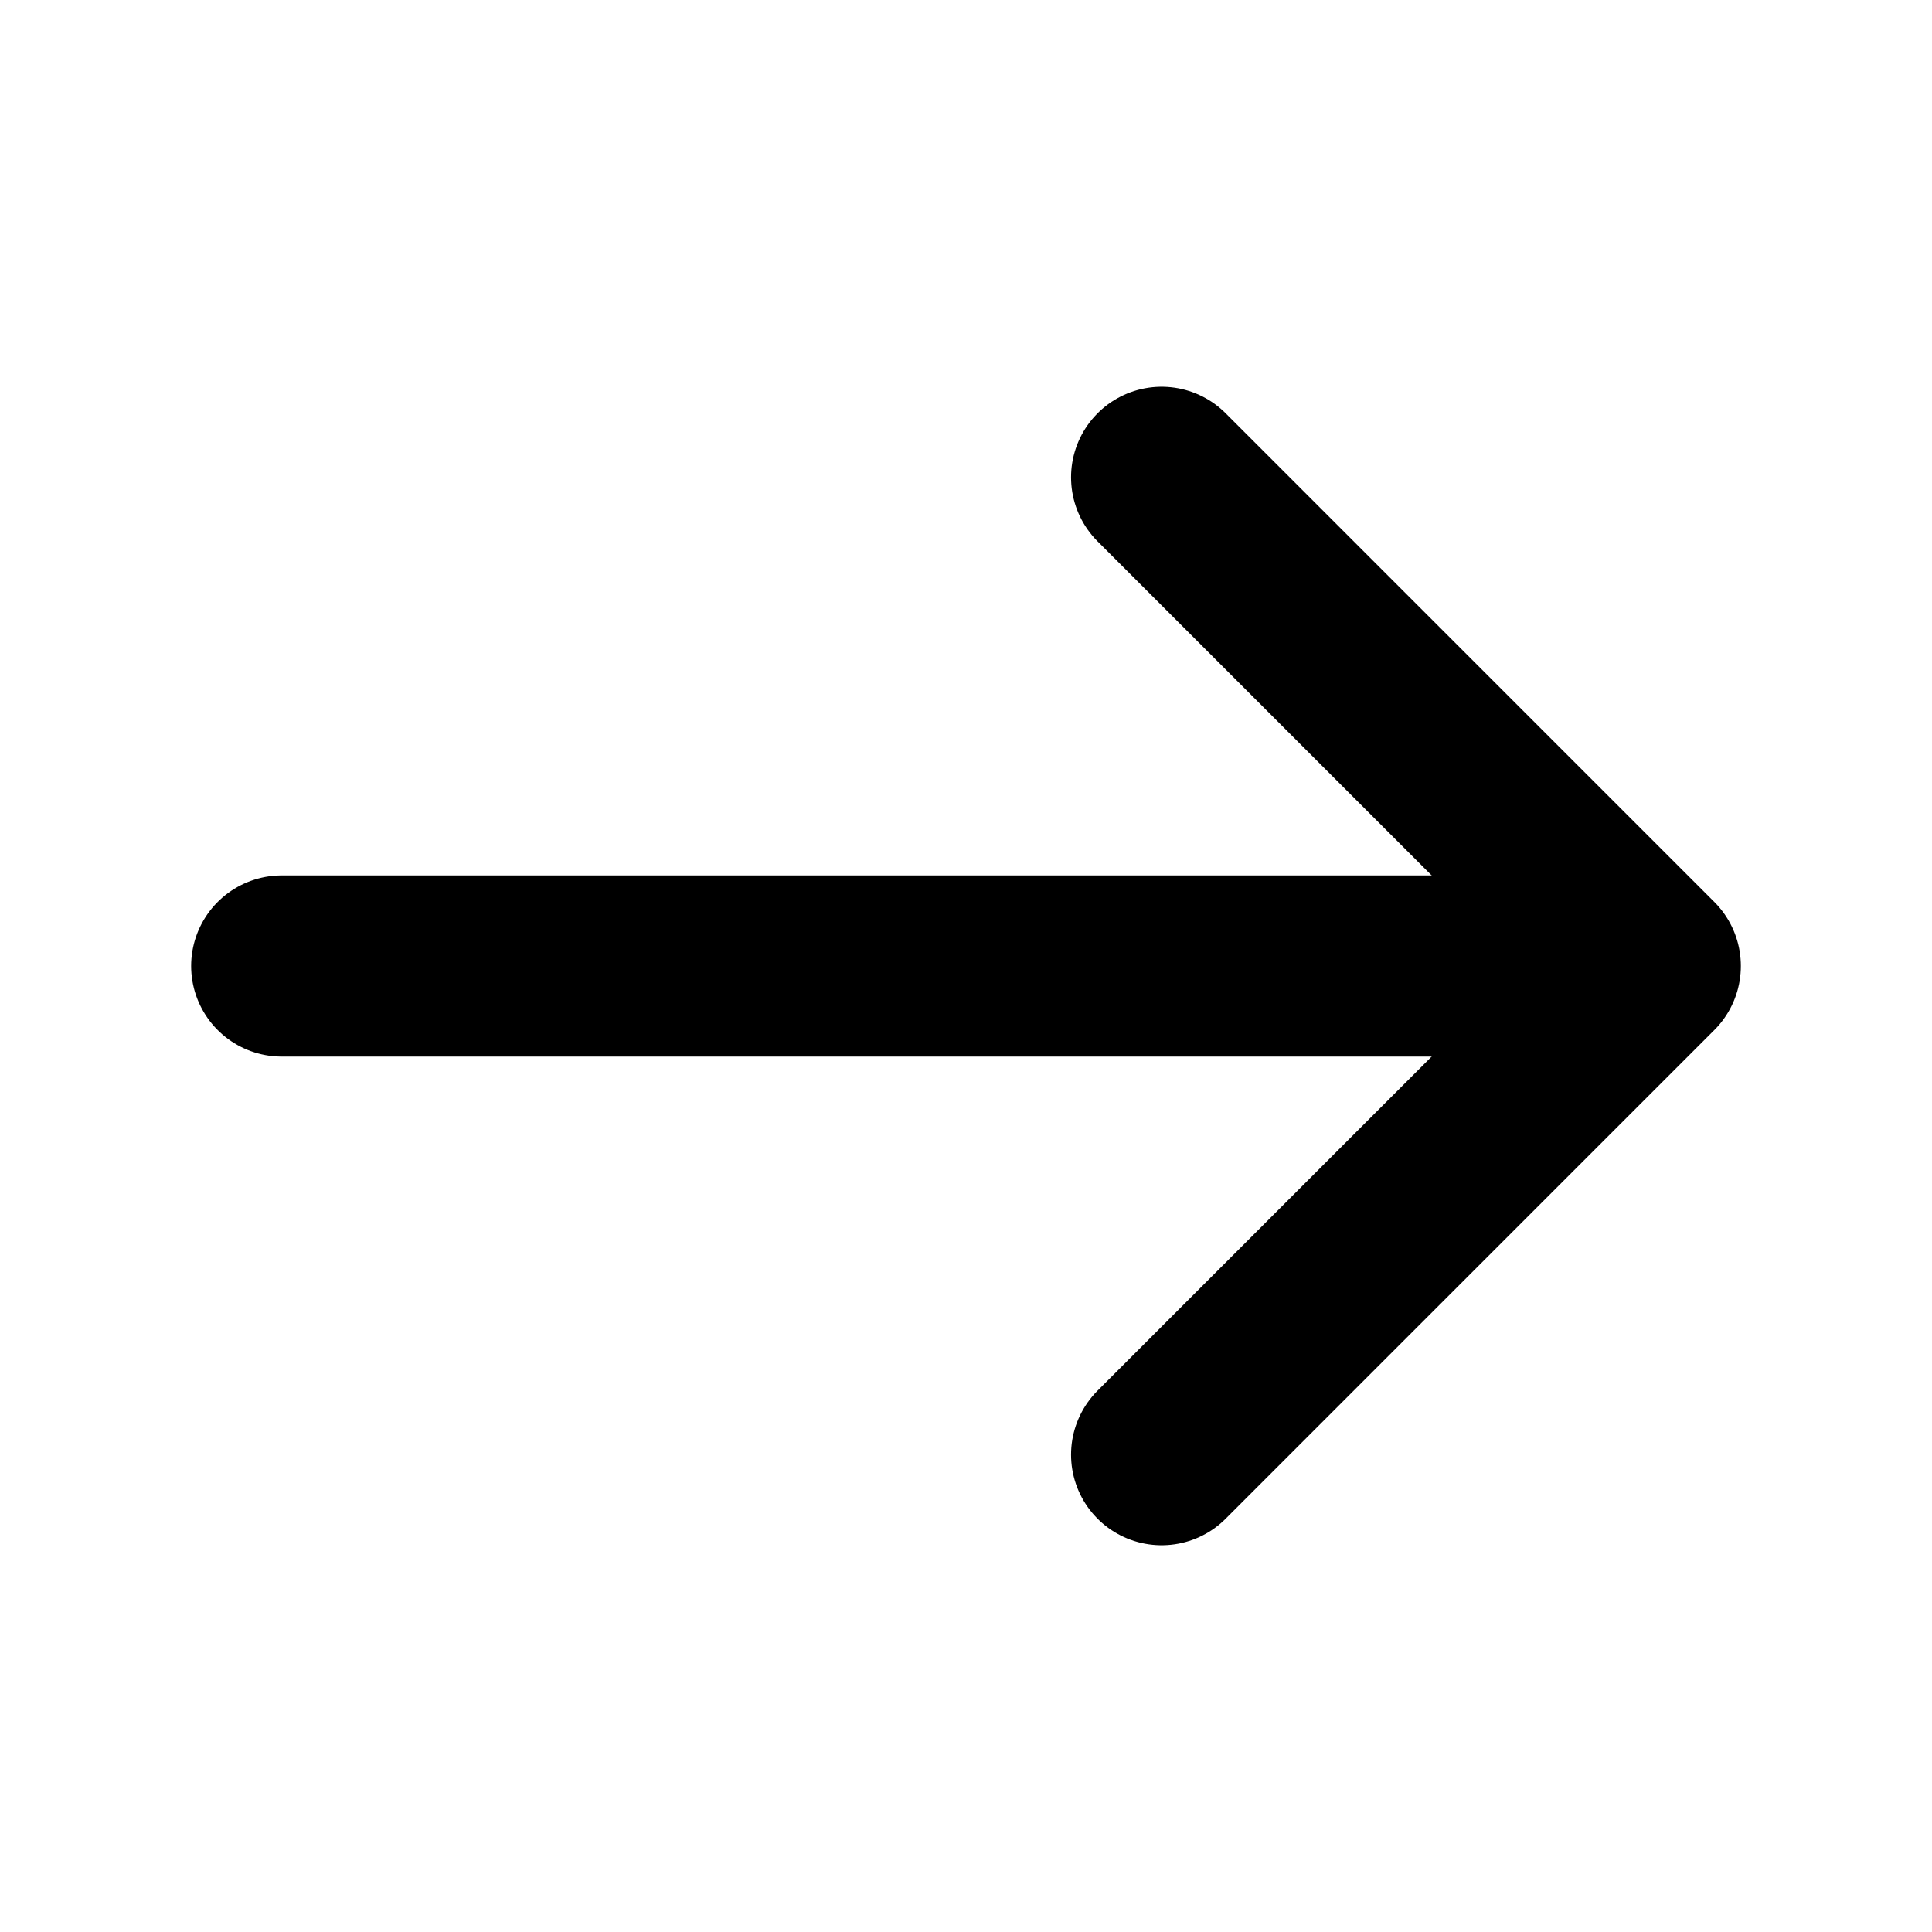
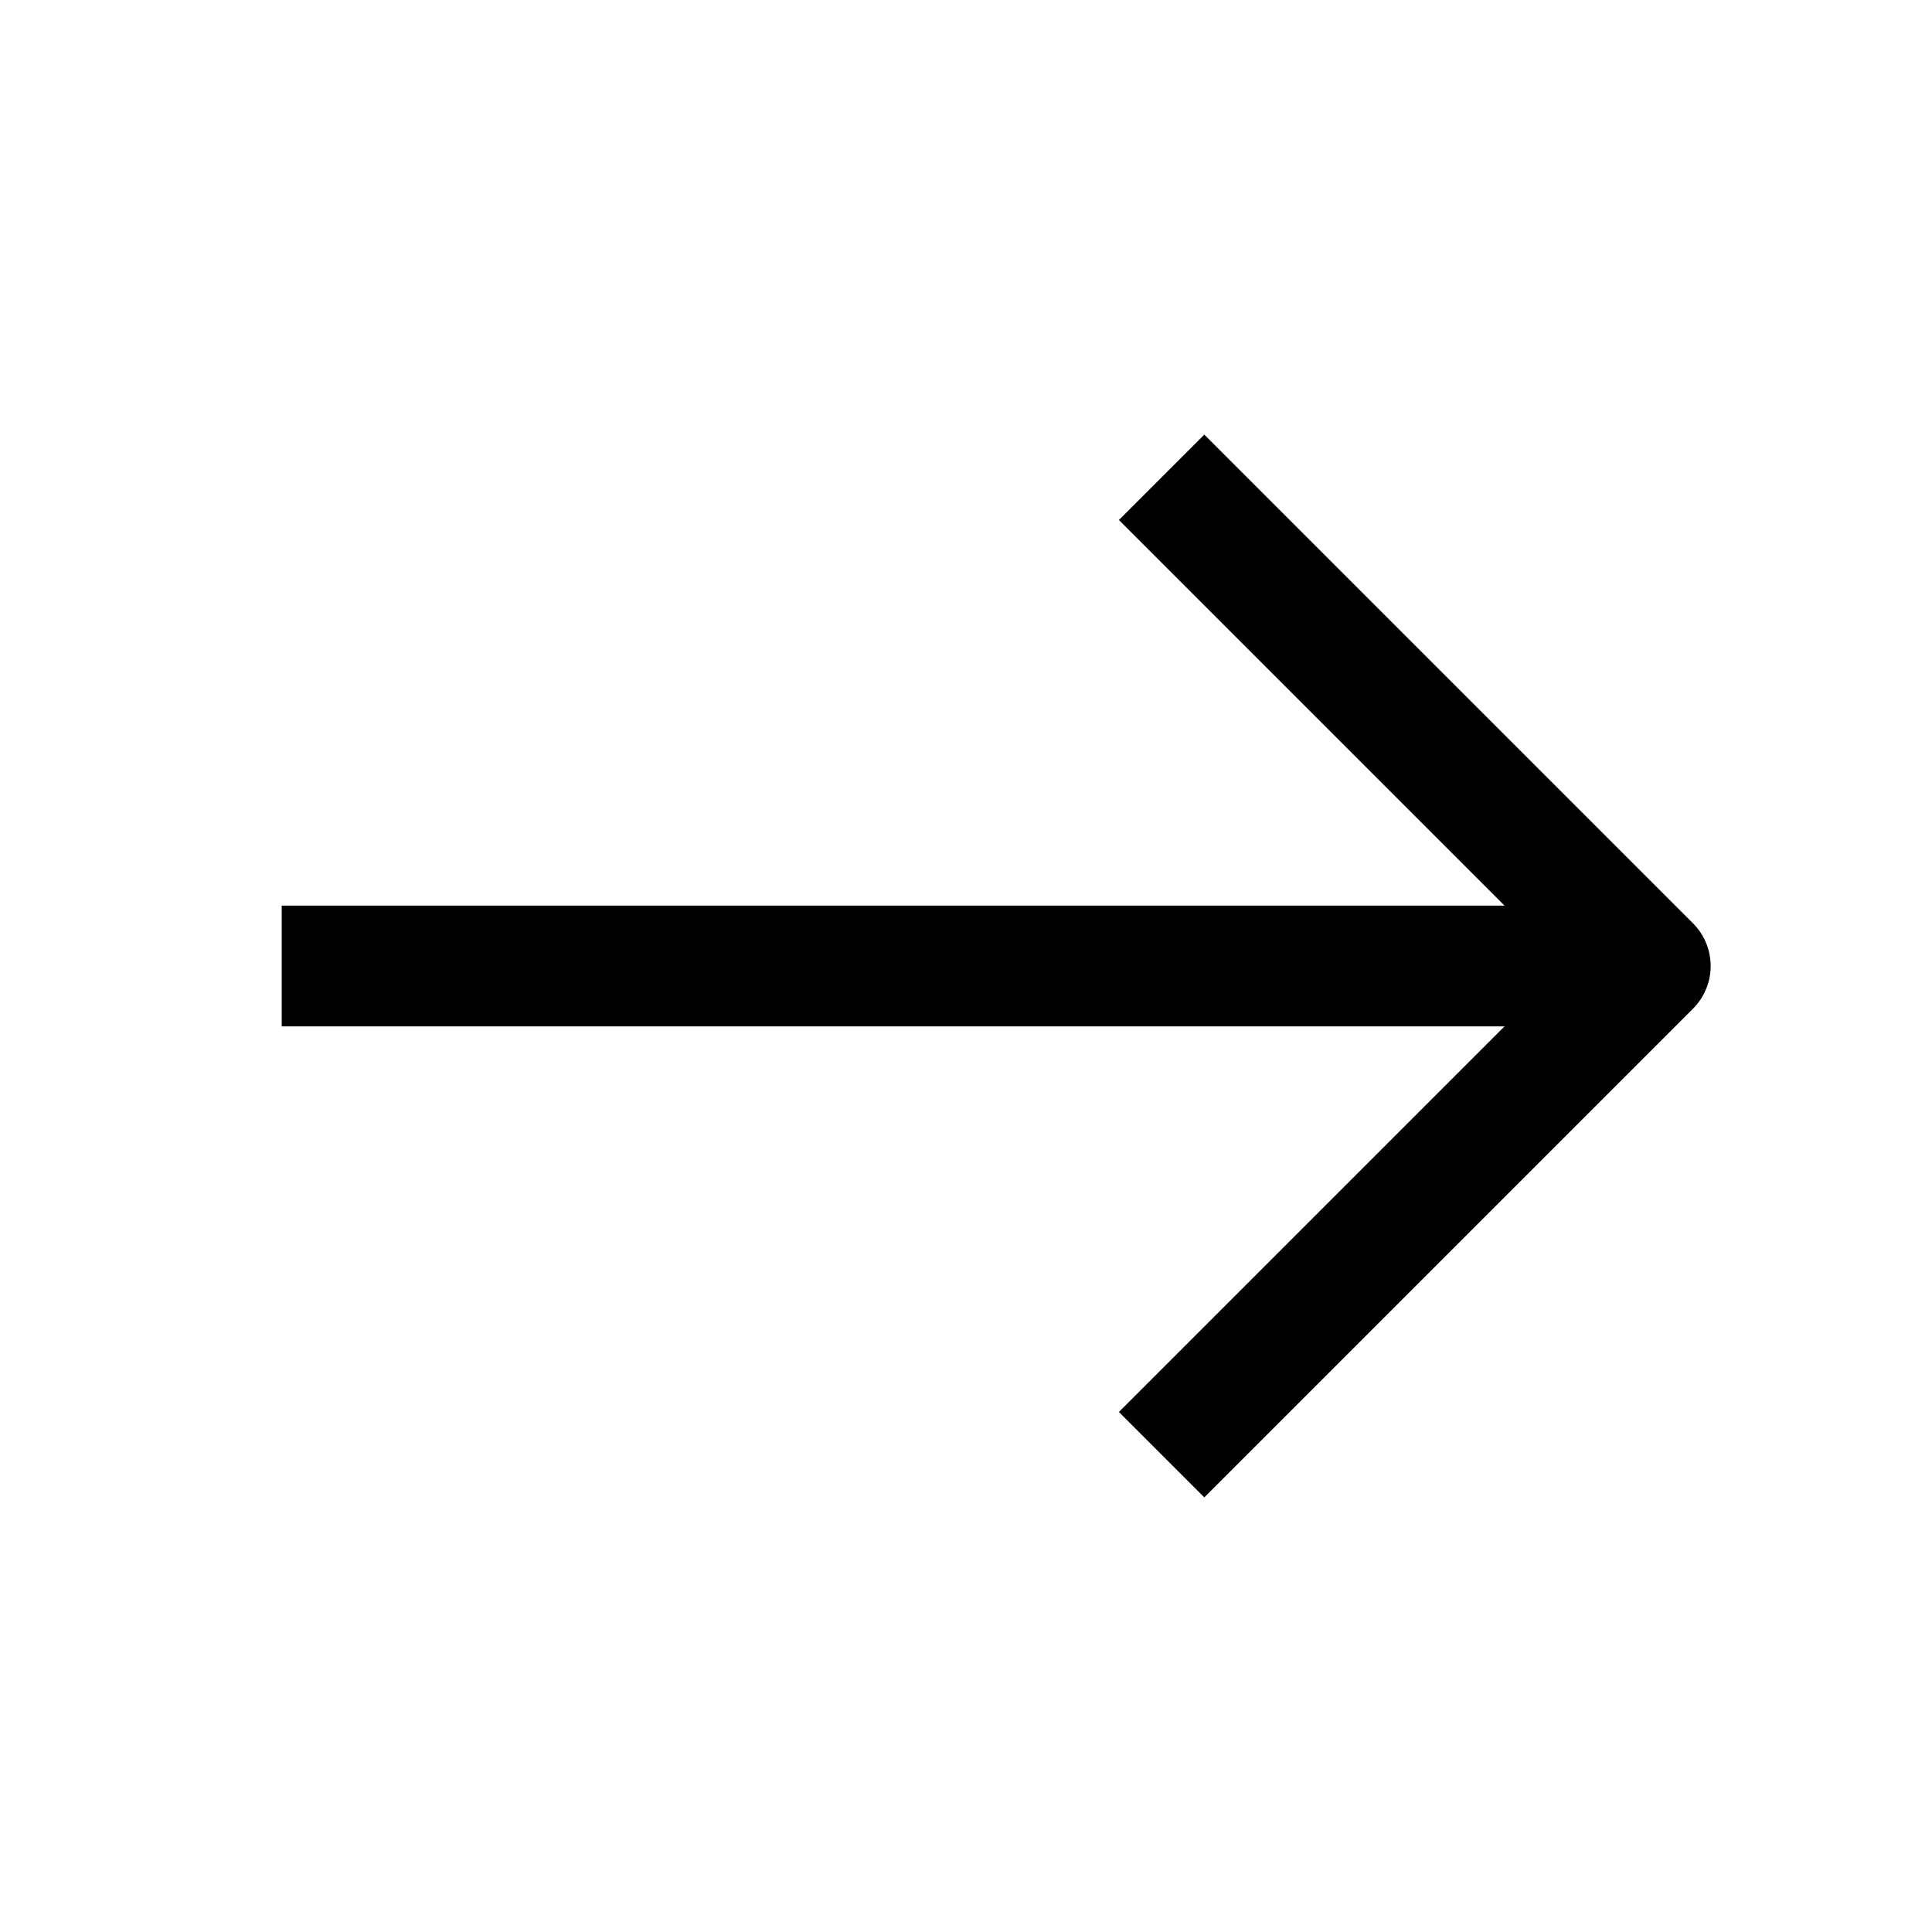
<svg xmlns="http://www.w3.org/2000/svg" width="16" height="16" viewBox="0 0 16 16" fill="none">
-   <path d="M9.62 3.953L13.667 8L9.62 12.047" stroke="black" stroke-width="1.5" stroke-miterlimit="10" stroke-linecap="round" stroke-linejoin="round" />
-   <path d="M2.333 8H13.553" stroke="black" stroke-width="1.5" stroke-miterlimit="10" stroke-linecap="round" stroke-linejoin="round" />
+   <path d="M9.62 3.953L13.667 8L9.62 12.047" stroke="black" strokeWidth="1.5" stroke-miterlimit="10" strokeLinecap="round" stroke-linejoin="round" />
+   <path d="M2.333 8H13.553" stroke="black" strokeWidth="1.5" stroke-miterlimit="10" strokeLinecap="round" stroke-linejoin="round" />
</svg>
